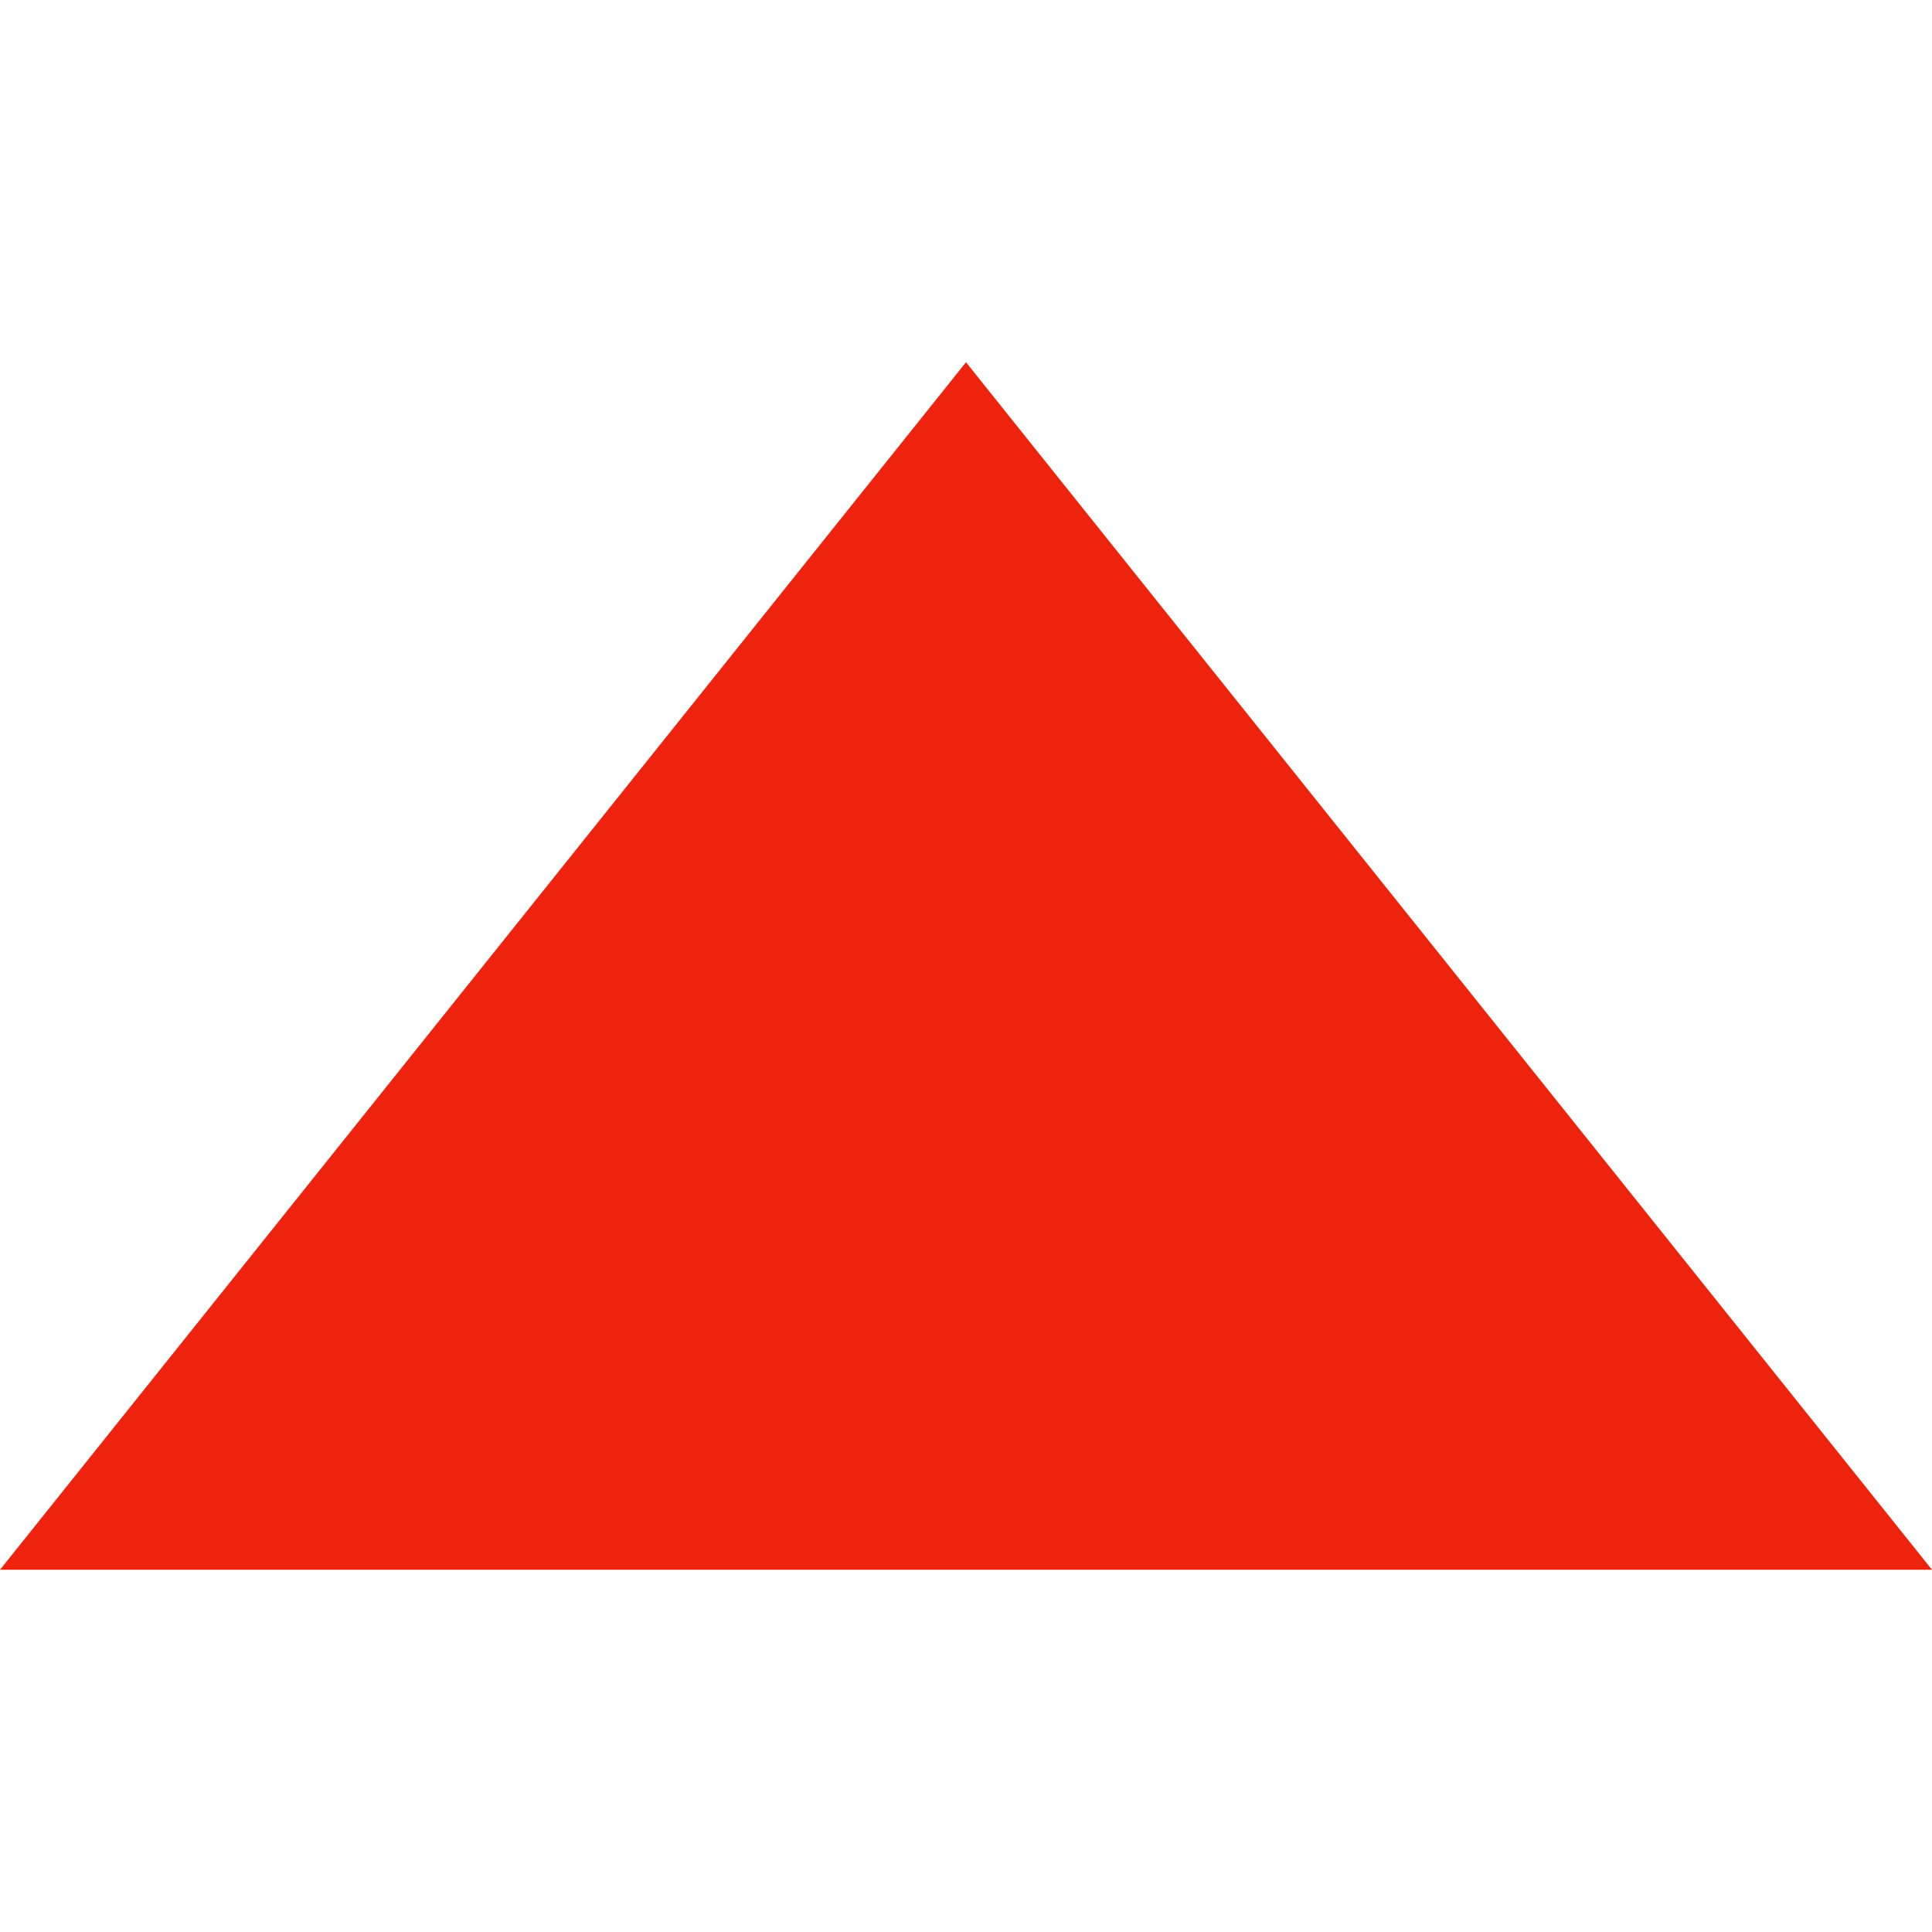
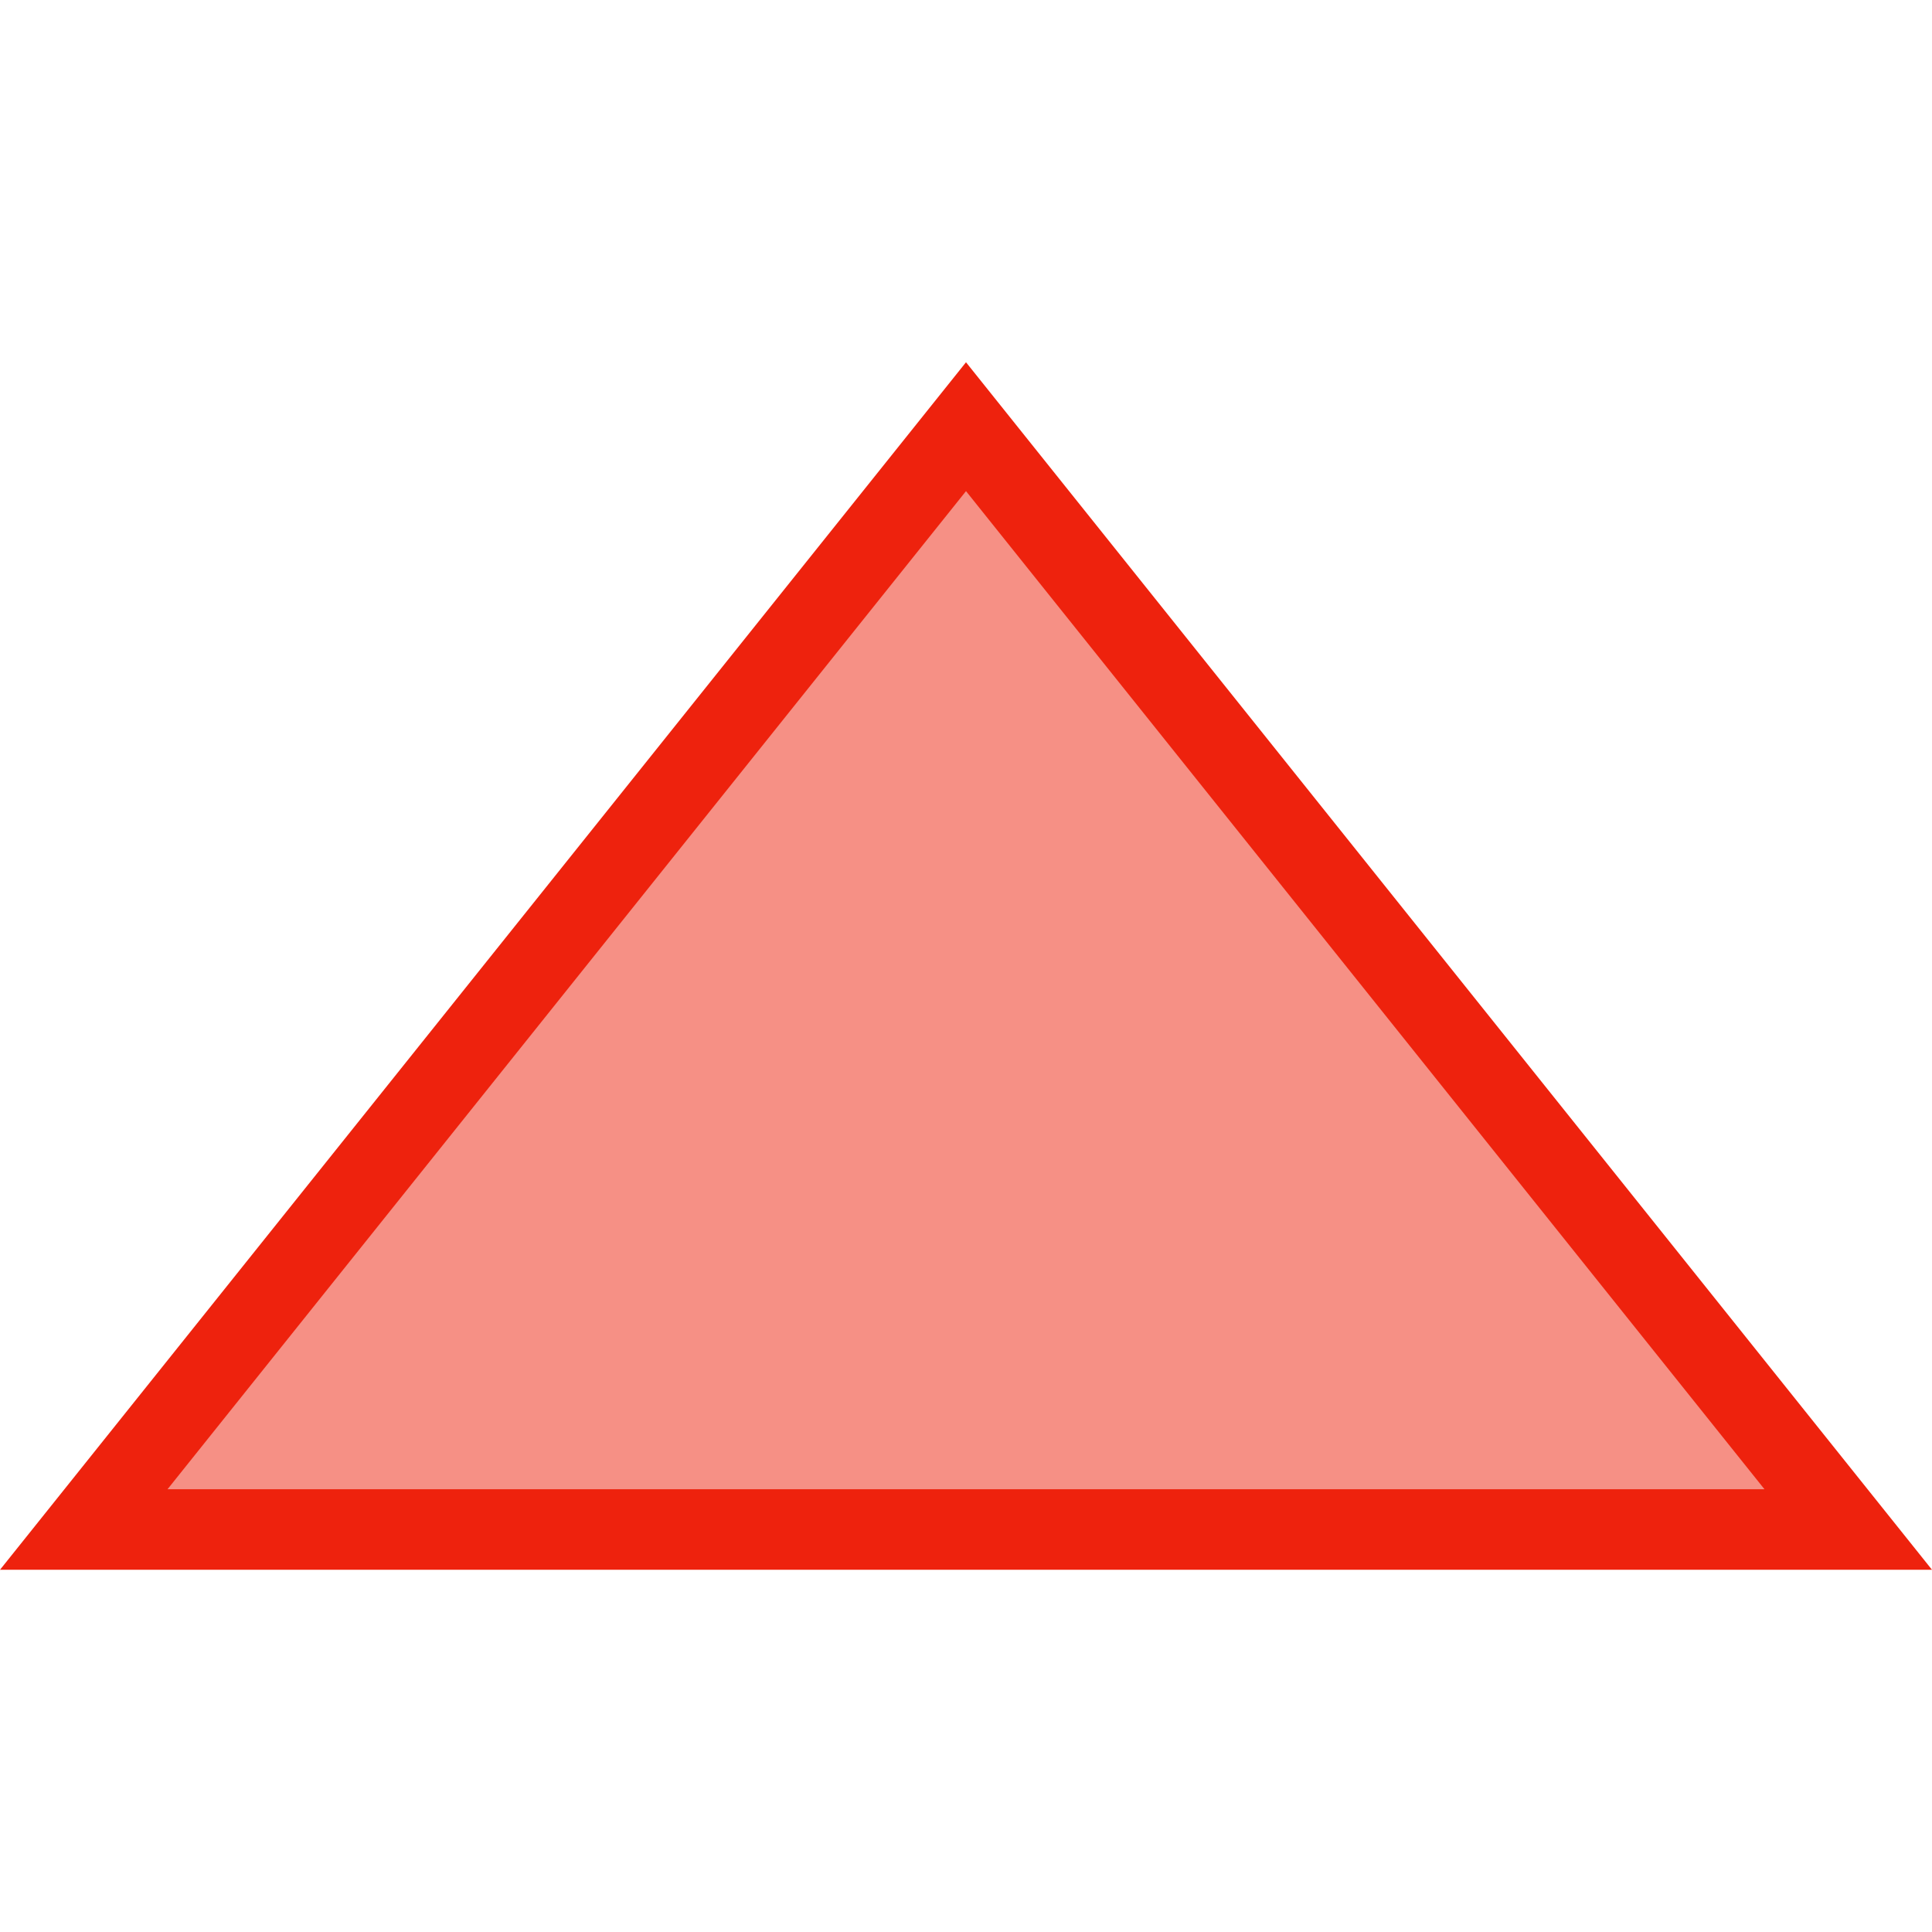
<svg xmlns="http://www.w3.org/2000/svg" width="48px" height="48px" viewBox="0 0 48 48" version="1.1">
-   <g id="Icons/shapes/triangle" stroke="none" stroke-width="1" fill="none" fill-rule="evenodd">
-     <polygon id="Fill-1" fill="#EE220D" points="24 9 0 39 48 39" />
+   <g id="Symbols" stroke="none" stroke-width="1" fill="none" fill-rule="evenodd" fill-opacity="0.5">
+     <g id="Icons/shapes/triangle" fill="#EE220D" stroke="#EE220D" stroke-width="2">
+       <path d="M24,10.601 L2.081,38 L45.919,38 L24,10.601 Z" id="Fill-1" />
+     </g>
  </g>
</svg>
